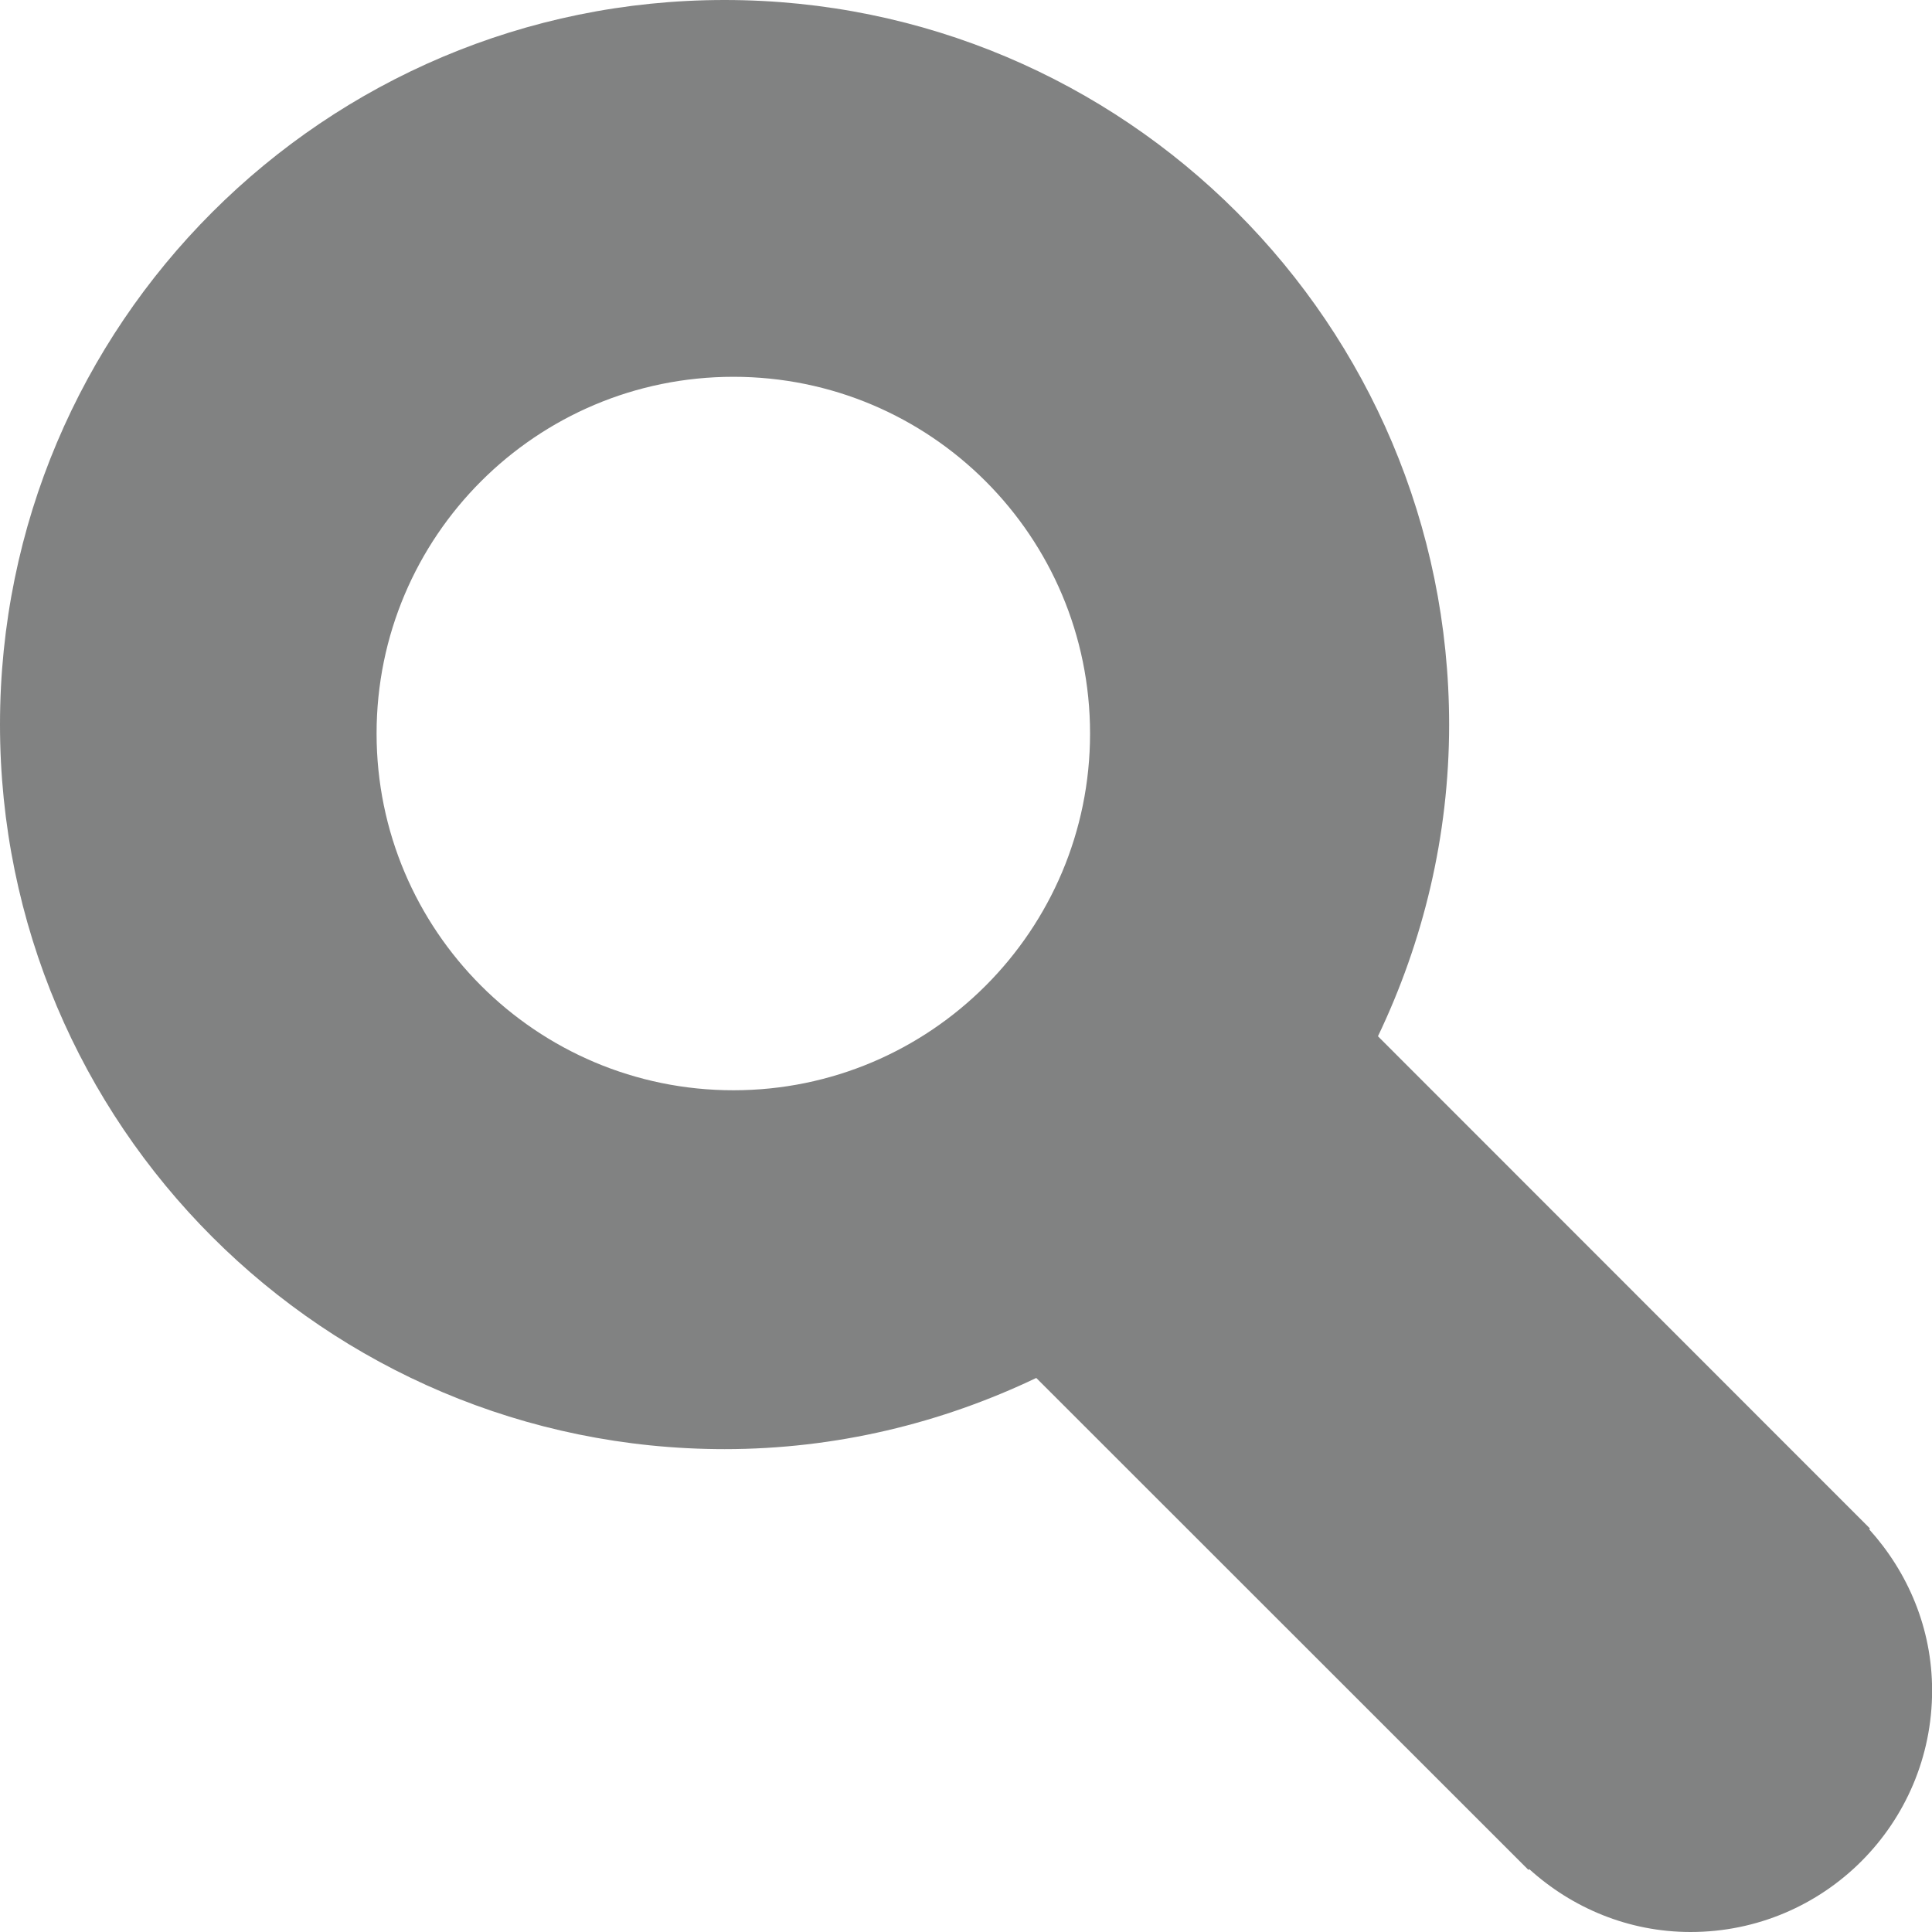
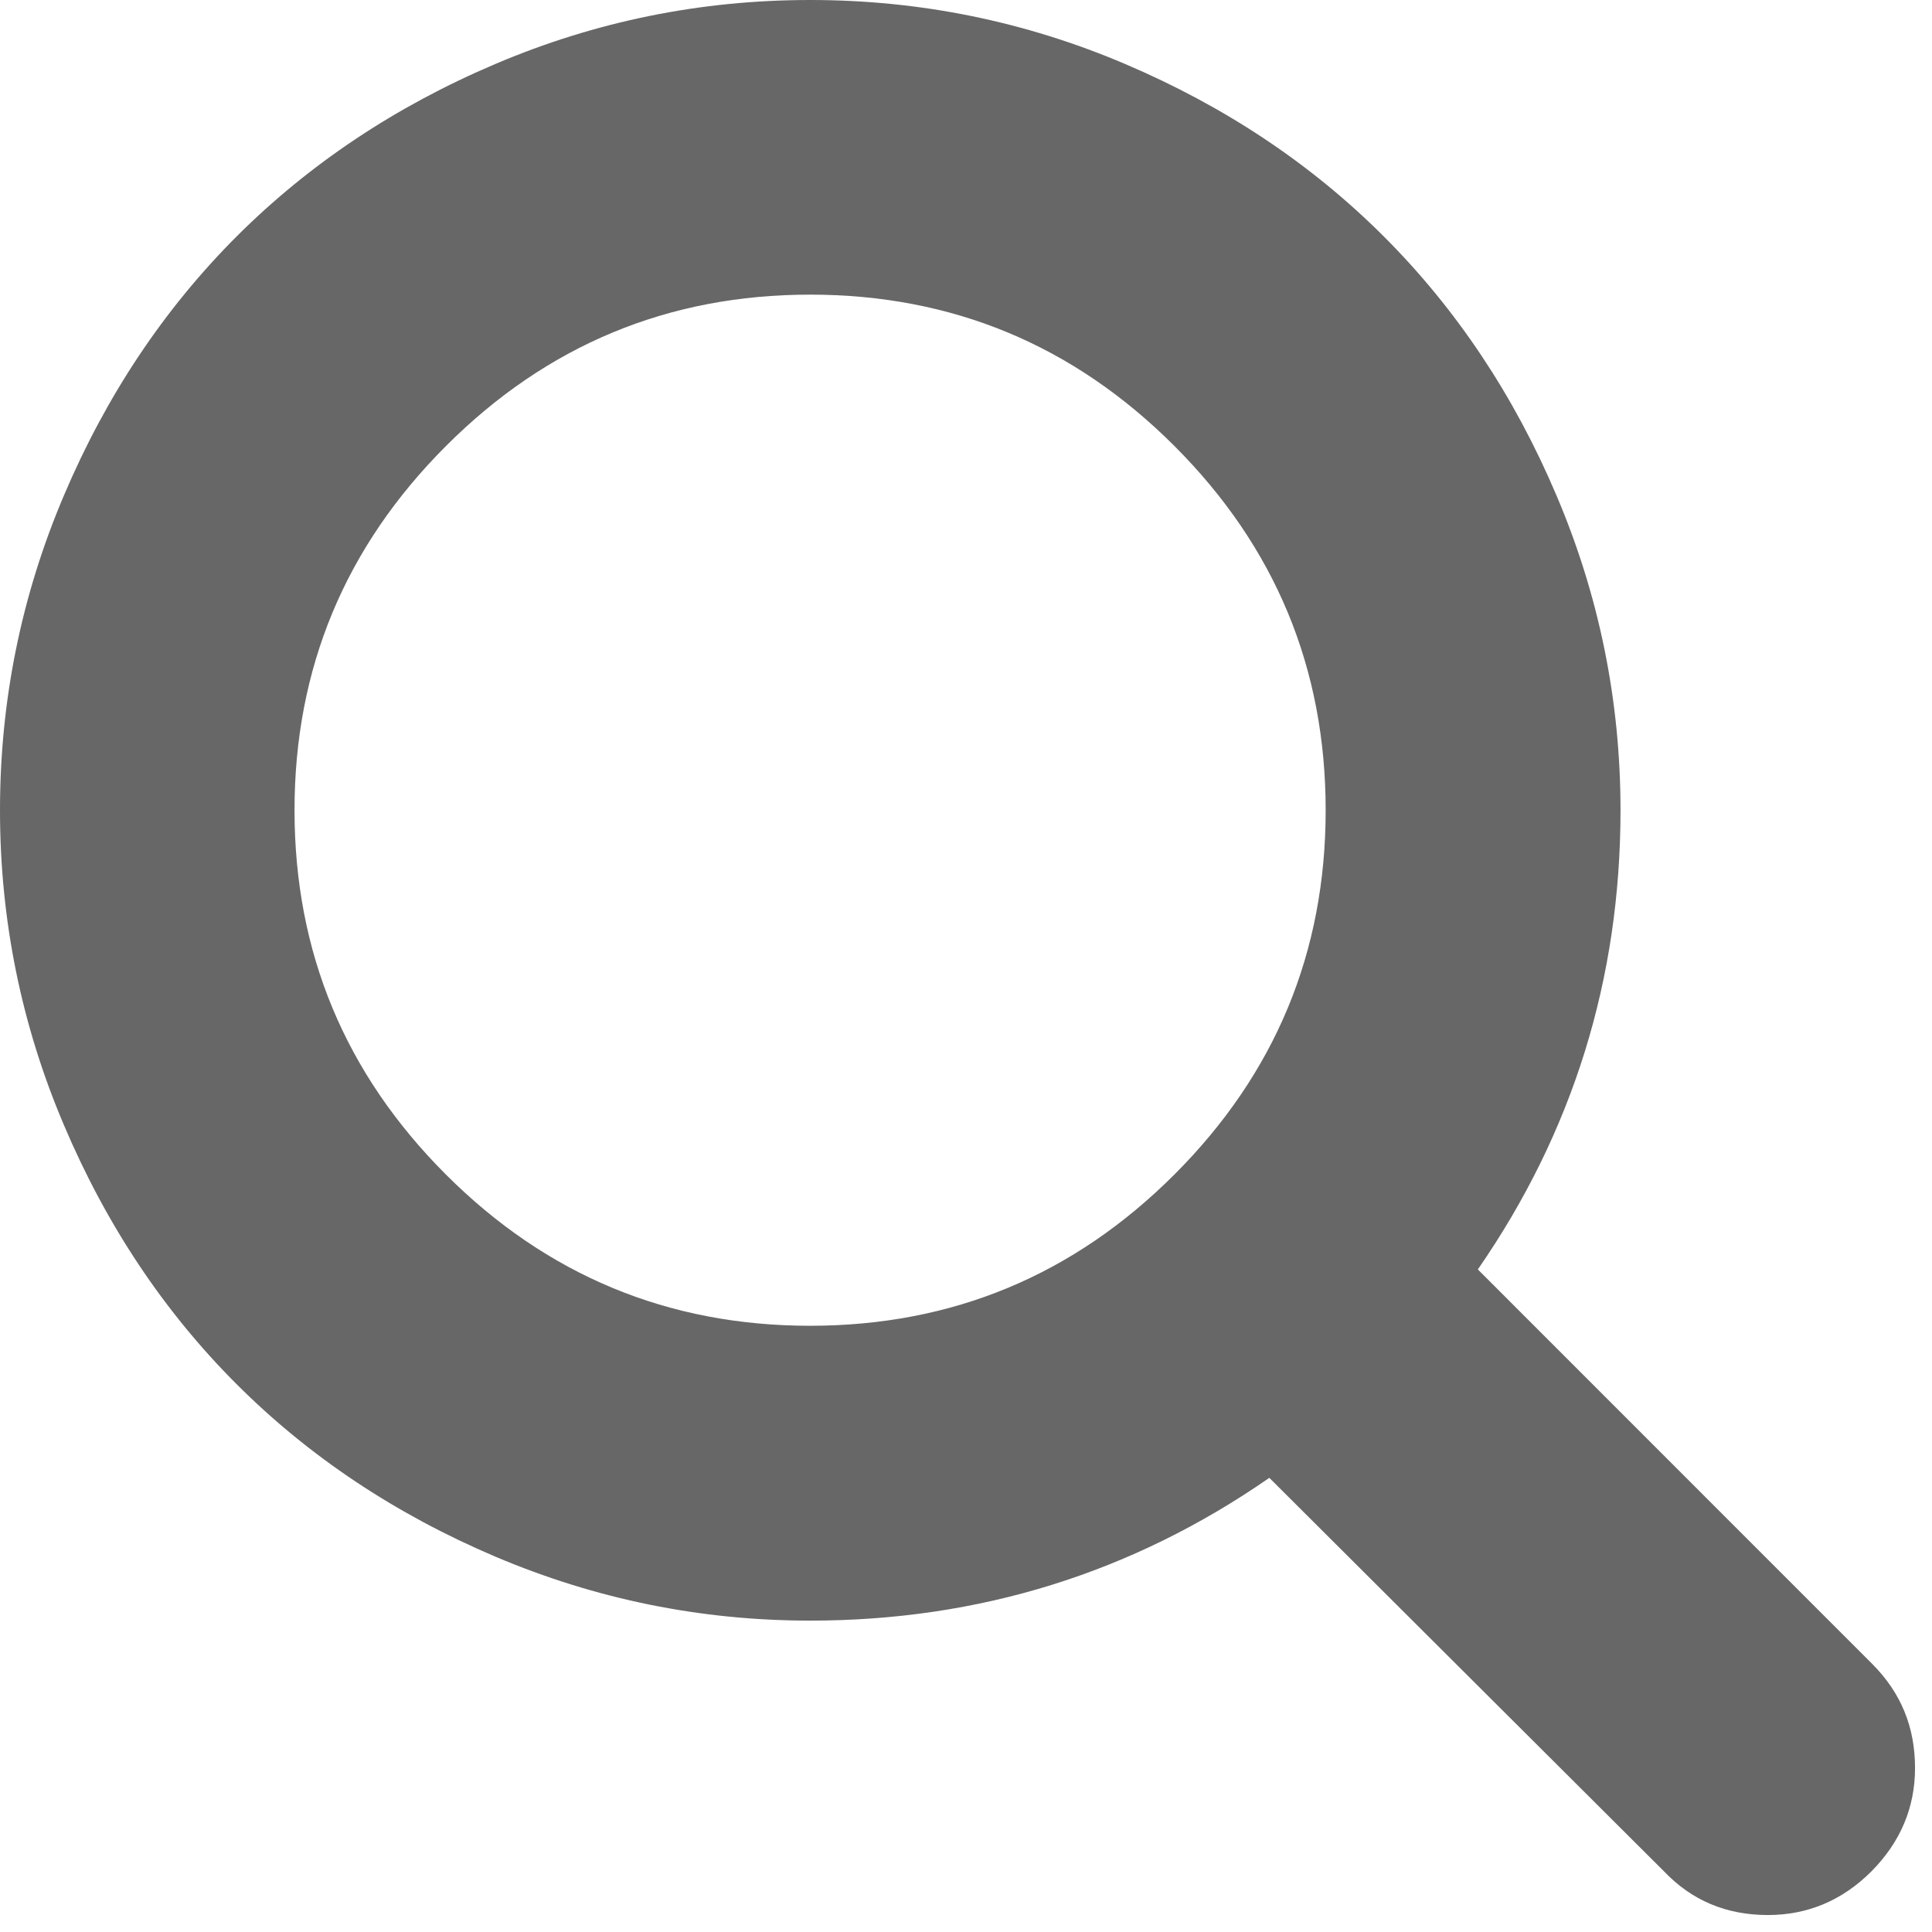
<svg xmlns="http://www.w3.org/2000/svg" version="1.1" id="Layer_1" x="0px" y="0px" width="18.105px" height="18.105px" viewBox="0 0 18.105 18.105" enable-background="new 0 0 18.105 18.105" xml:space="preserve">
-   <path fill="#818282" d="M17.516,14.331l0.008-0.007l-4.611-4.613c0.423-0.885,0.667-1.874,0.667-2.921C13.579,3.04,10.54,0,6.79,0  S0,3.04,0,6.79s3.04,6.79,6.79,6.79c1.047,0,2.035-0.244,2.921-0.667l4.612,4.61l0.008-0.007c0.4,0.362,0.928,0.589,1.512,0.589  c1.25,0,2.263-1.013,2.263-2.263C18.106,15.259,17.879,14.733,17.516,14.331z M6.873,10.217c-1.847,0-3.344-1.498-3.344-3.343  c0-1.847,1.497-3.343,3.344-3.343c1.846,0,3.342,1.496,3.342,3.343C10.215,8.719,8.719,10.217,6.873,10.217z" />
+   <g>
+     <path fill="#676767" d="M17.946,16.568c0,0.371-0.137,0.695-0.409,0.969c-0.273,0.273-0.598,0.409-0.97,0.409   c-0.389,0-0.713-0.136-0.973-0.409l-3.699-3.688c-1.286,0.892-2.721,1.338-4.303,1.338c-1.027,0-2.01-0.201-2.949-0.599   c-0.938-0.399-1.747-0.938-2.427-1.618c-0.679-0.679-1.219-1.488-1.617-2.427C0.2,9.605,0,8.621,0,7.593   c0-1.028,0.2-2.012,0.599-2.95c0.398-0.938,0.938-1.746,1.617-2.426c0.68-0.679,1.488-1.219,2.427-1.618C5.582,0.2,6.565,0,7.592,0   c1.028,0,2.012,0.2,2.95,0.599c0.938,0.399,1.748,0.939,2.427,1.618c0.68,0.68,1.219,1.488,1.617,2.426   c0.399,0.938,0.6,1.922,0.6,2.95c0,1.582-0.447,3.017-1.337,4.303l3.699,3.7C17.814,15.864,17.946,16.184,17.946,16.568z    M11.006,11.006c0.945-0.945,1.417-2.083,1.417-3.413s-0.472-2.468-1.417-3.413c-0.945-0.946-2.083-1.419-3.414-1.419   c-1.329,0-2.468,0.473-3.413,1.419C3.234,5.125,2.76,6.263,2.76,7.593s0.473,2.468,1.418,3.413s2.084,1.418,3.413,1.418   C8.923,12.424,10.061,11.951,11.006,11.006z" />
+   </g>
</svg>
